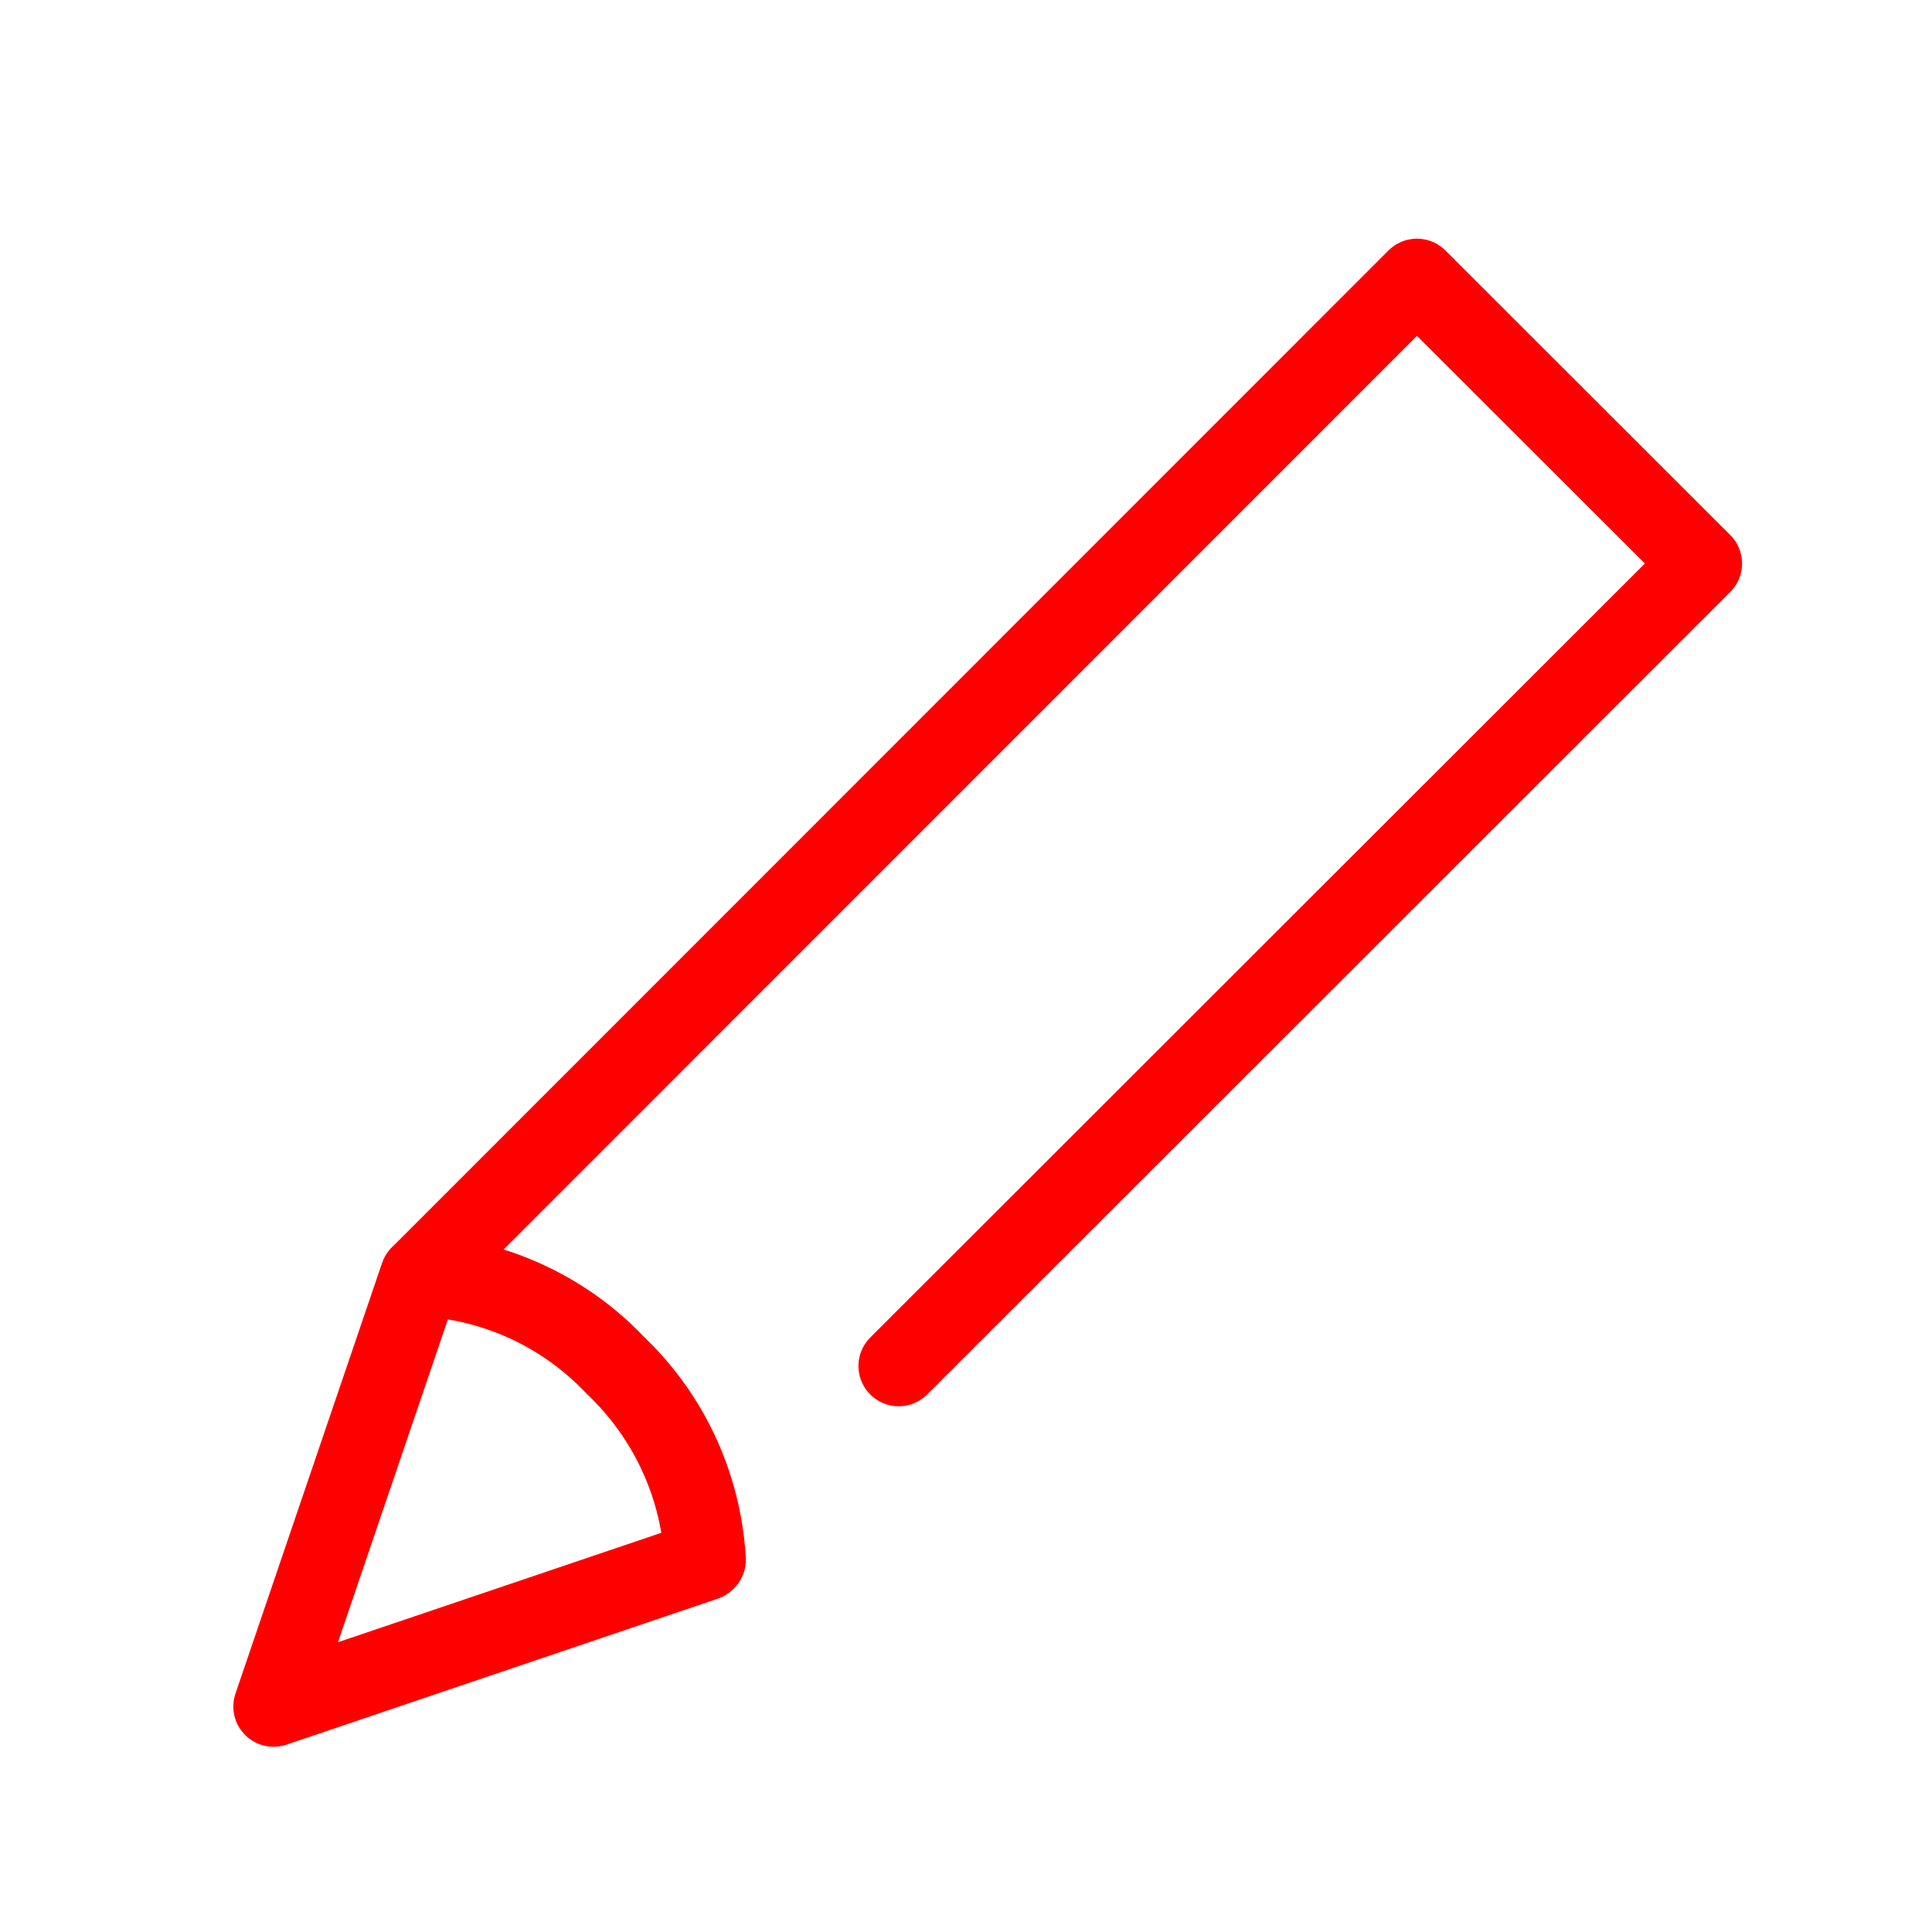
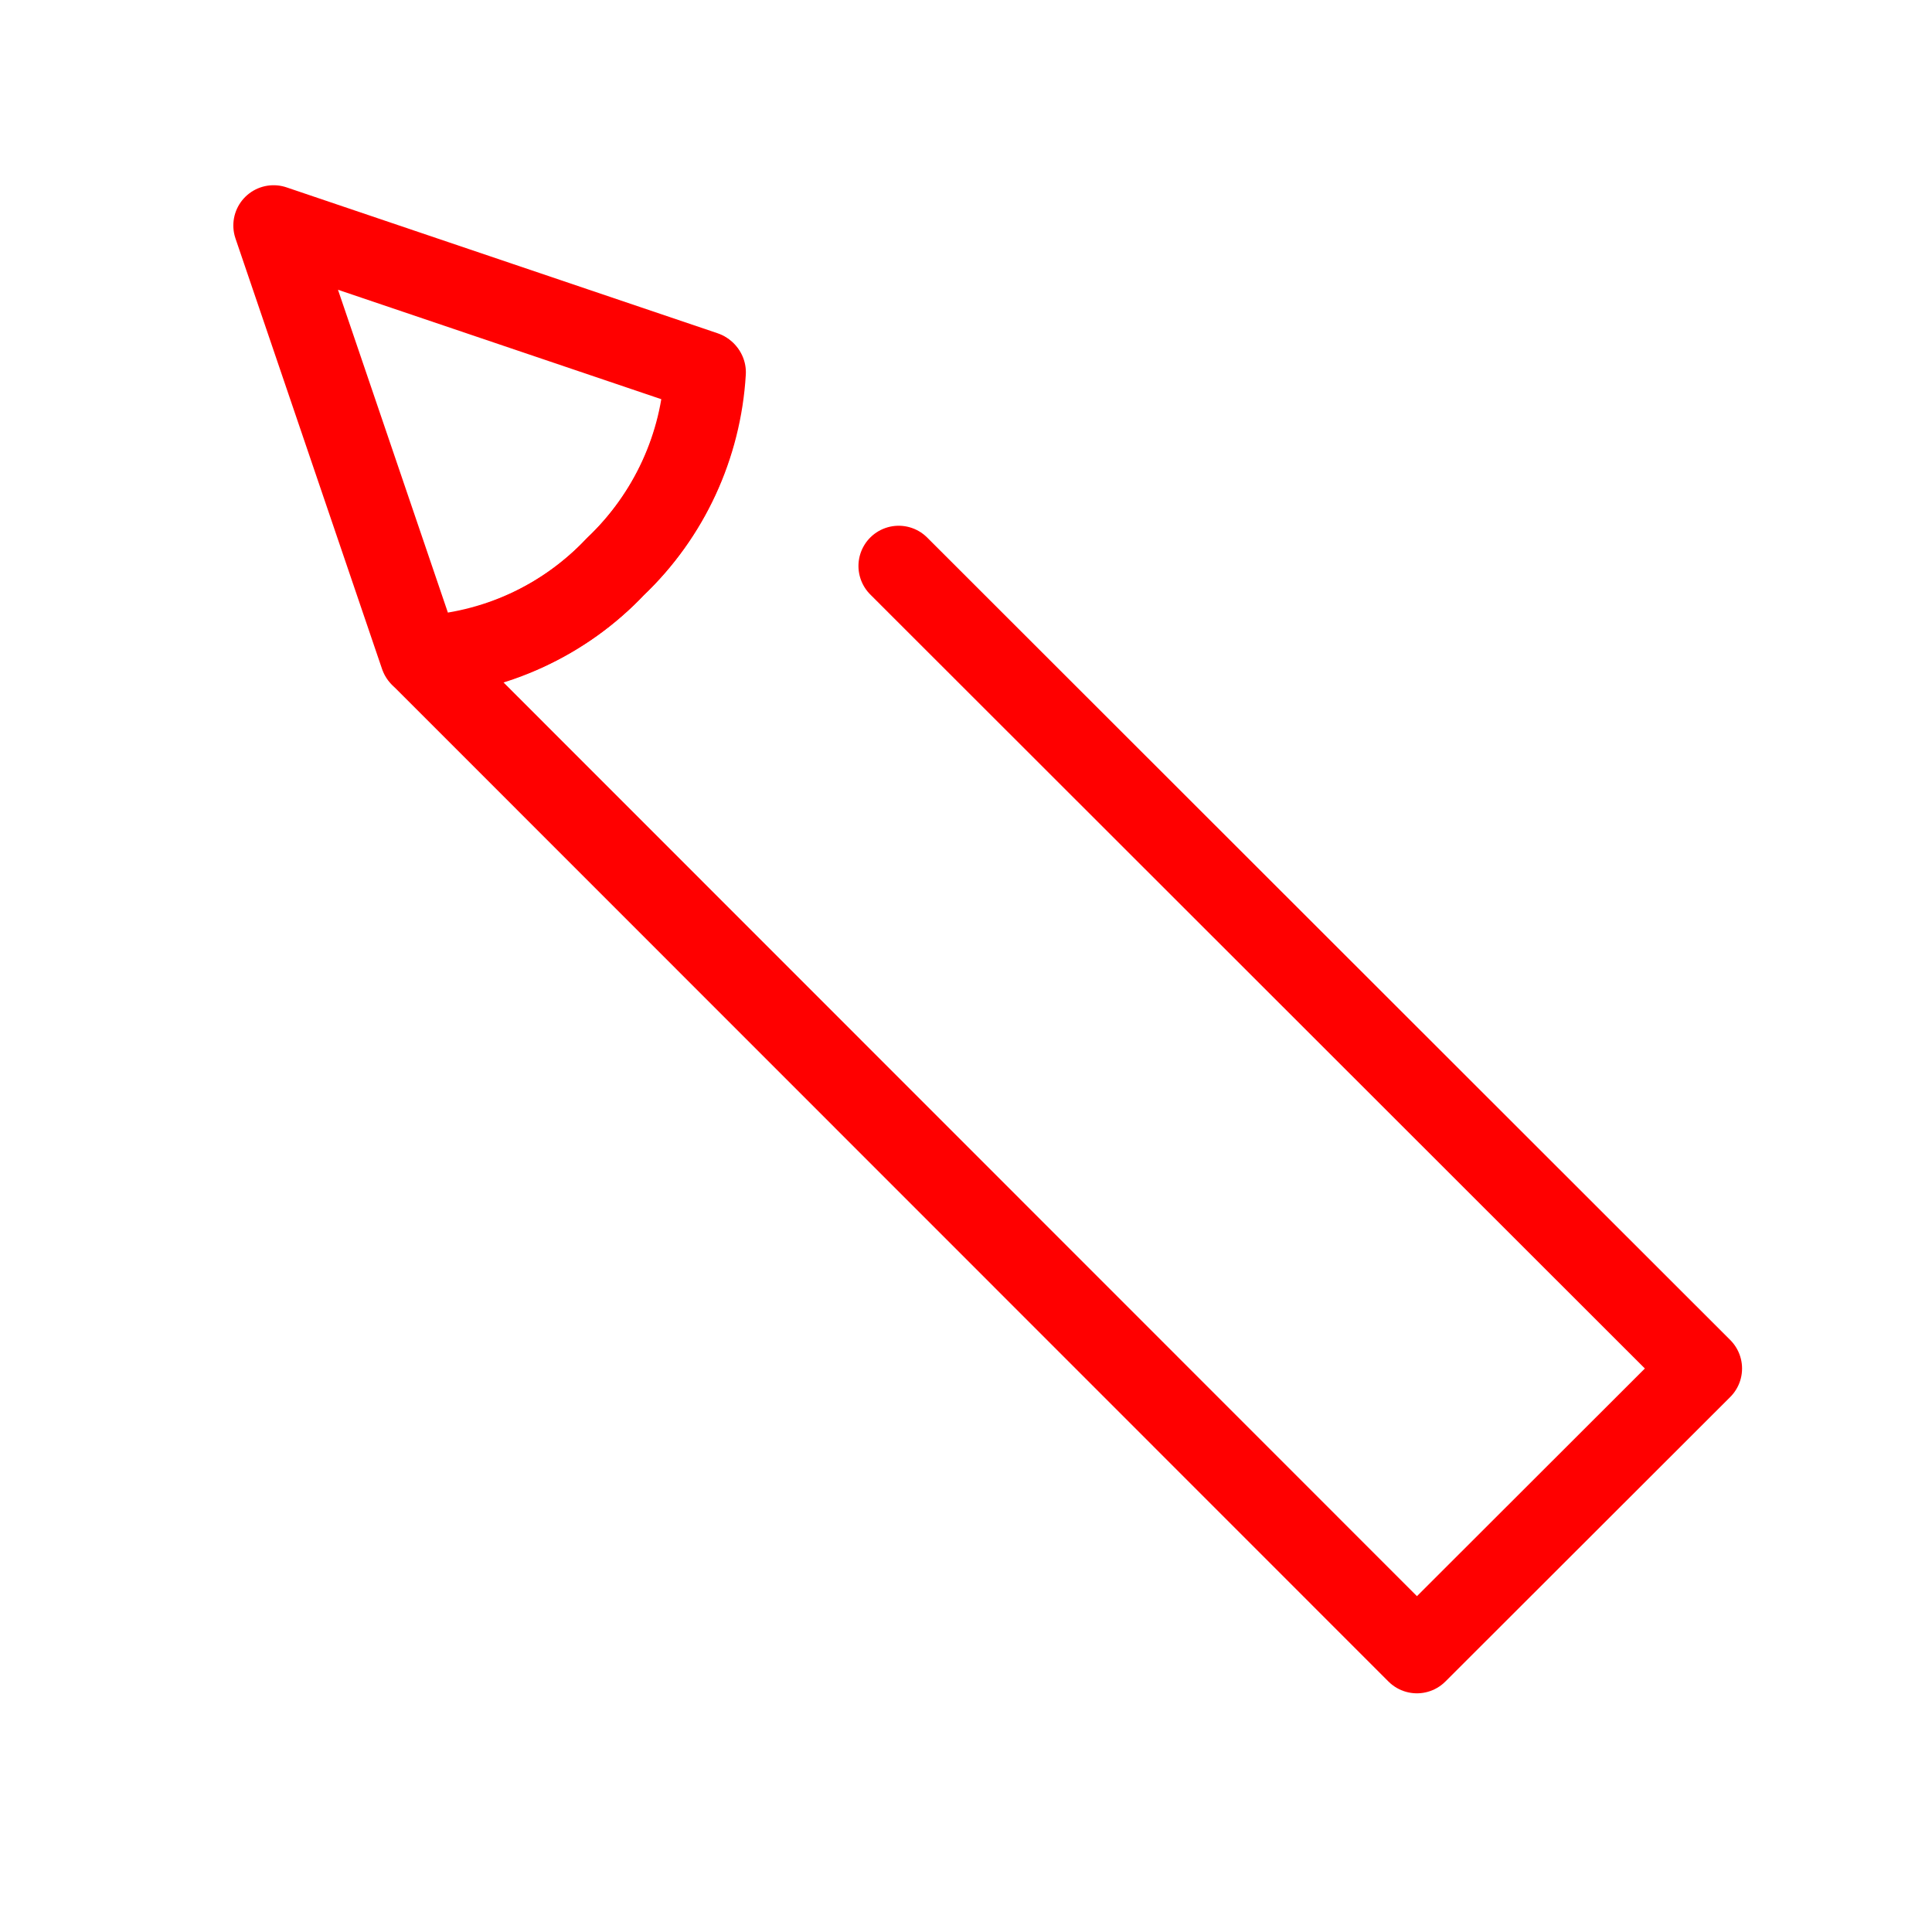
<svg xmlns="http://www.w3.org/2000/svg" width="24px" height="24px" viewBox="0 0 24 24" version="1.1">
  <g id="surface1">
-     <path style="fill:none;stroke-width:2;stroke-linecap:round;stroke-linejoin:round;stroke:rgb(100%,0%,0%);stroke-opacity:1;stroke-miterlimit:4;" d="M 22.328 33.938 L 42.281 14 L 35.203 6.93 L 10.461 31.68 C 12.297 31.781 14.023 32.586 15.289 33.922 C 16.625 35.188 17.422 36.914 17.531 38.75 " transform="matrix(0.5,0,0,0.5,0,0)" />
-     <path style="fill:none;stroke-width:2;stroke-linecap:round;stroke-linejoin:round;stroke:rgb(100%,0%,0%);stroke-opacity:1;stroke-miterlimit:4;" d="M 17.508 38.773 C 17.422 36.93 16.625 35.195 15.289 33.922 C 14.023 32.578 12.281 31.789 10.438 31.703 L 6.797 42.398 Z M 17.508 38.773 " transform="matrix(0.5,0,0,0.5,0,0)" />
+     <path style="fill:none;stroke-width:2;stroke-linecap:round;stroke-linejoin:round;stroke:rgb(100%,0%,0%);stroke-opacity:1;stroke-miterlimit:4;" d="M 22.328 33.938 L 42.281 14 L 35.203 6.93 L 10.461 31.68 C 12.297 31.781 14.023 32.586 15.289 33.922 C 16.625 35.188 17.422 36.914 17.531 38.75 " transform="matrix(0.5,0,0,-0.5,0,24)" />
+     <path style="fill:none;stroke-width:2;stroke-linecap:round;stroke-linejoin:round;stroke:rgb(100%,0%,0%);stroke-opacity:1;stroke-miterlimit:4;" d="M 17.508 38.773 C 17.422 36.93 16.625 35.195 15.289 33.922 C 14.023 32.578 12.281 31.789 10.438 31.703 L 6.797 42.398 Z M 17.508 38.773 " transform="matrix(0.5,0,0,-0.5,0,24)" />
  </g>
</svg>
